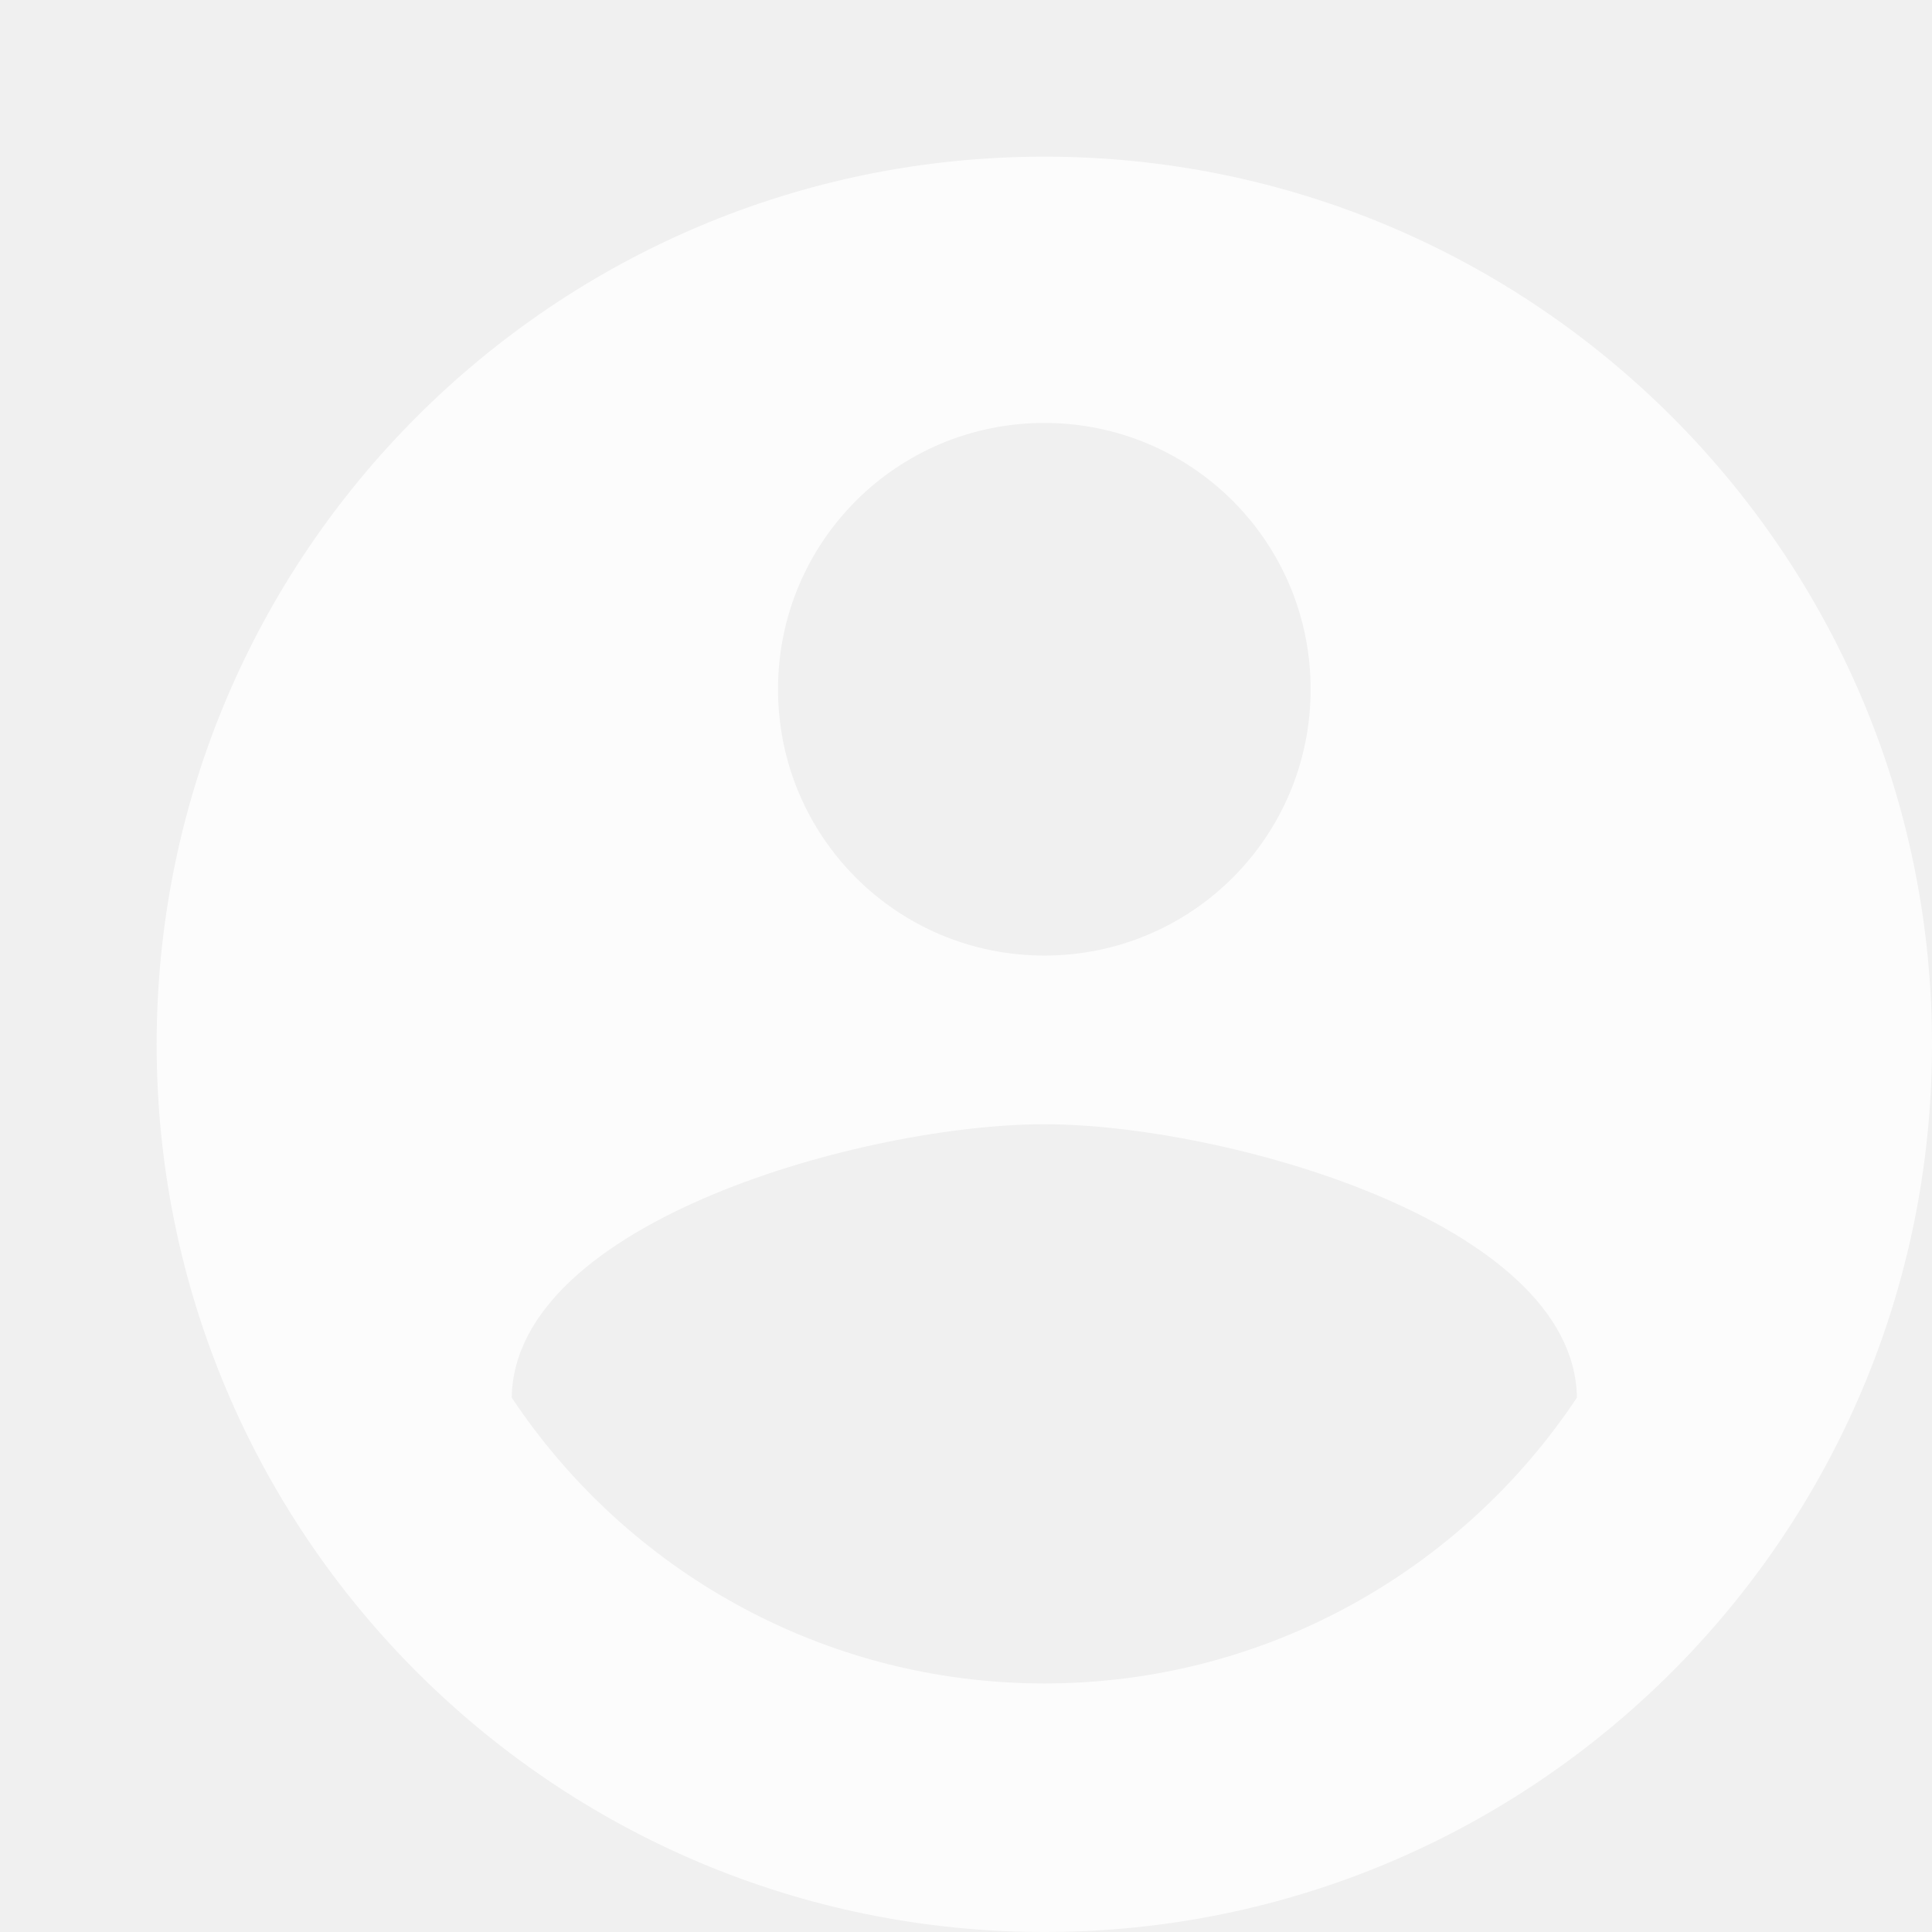
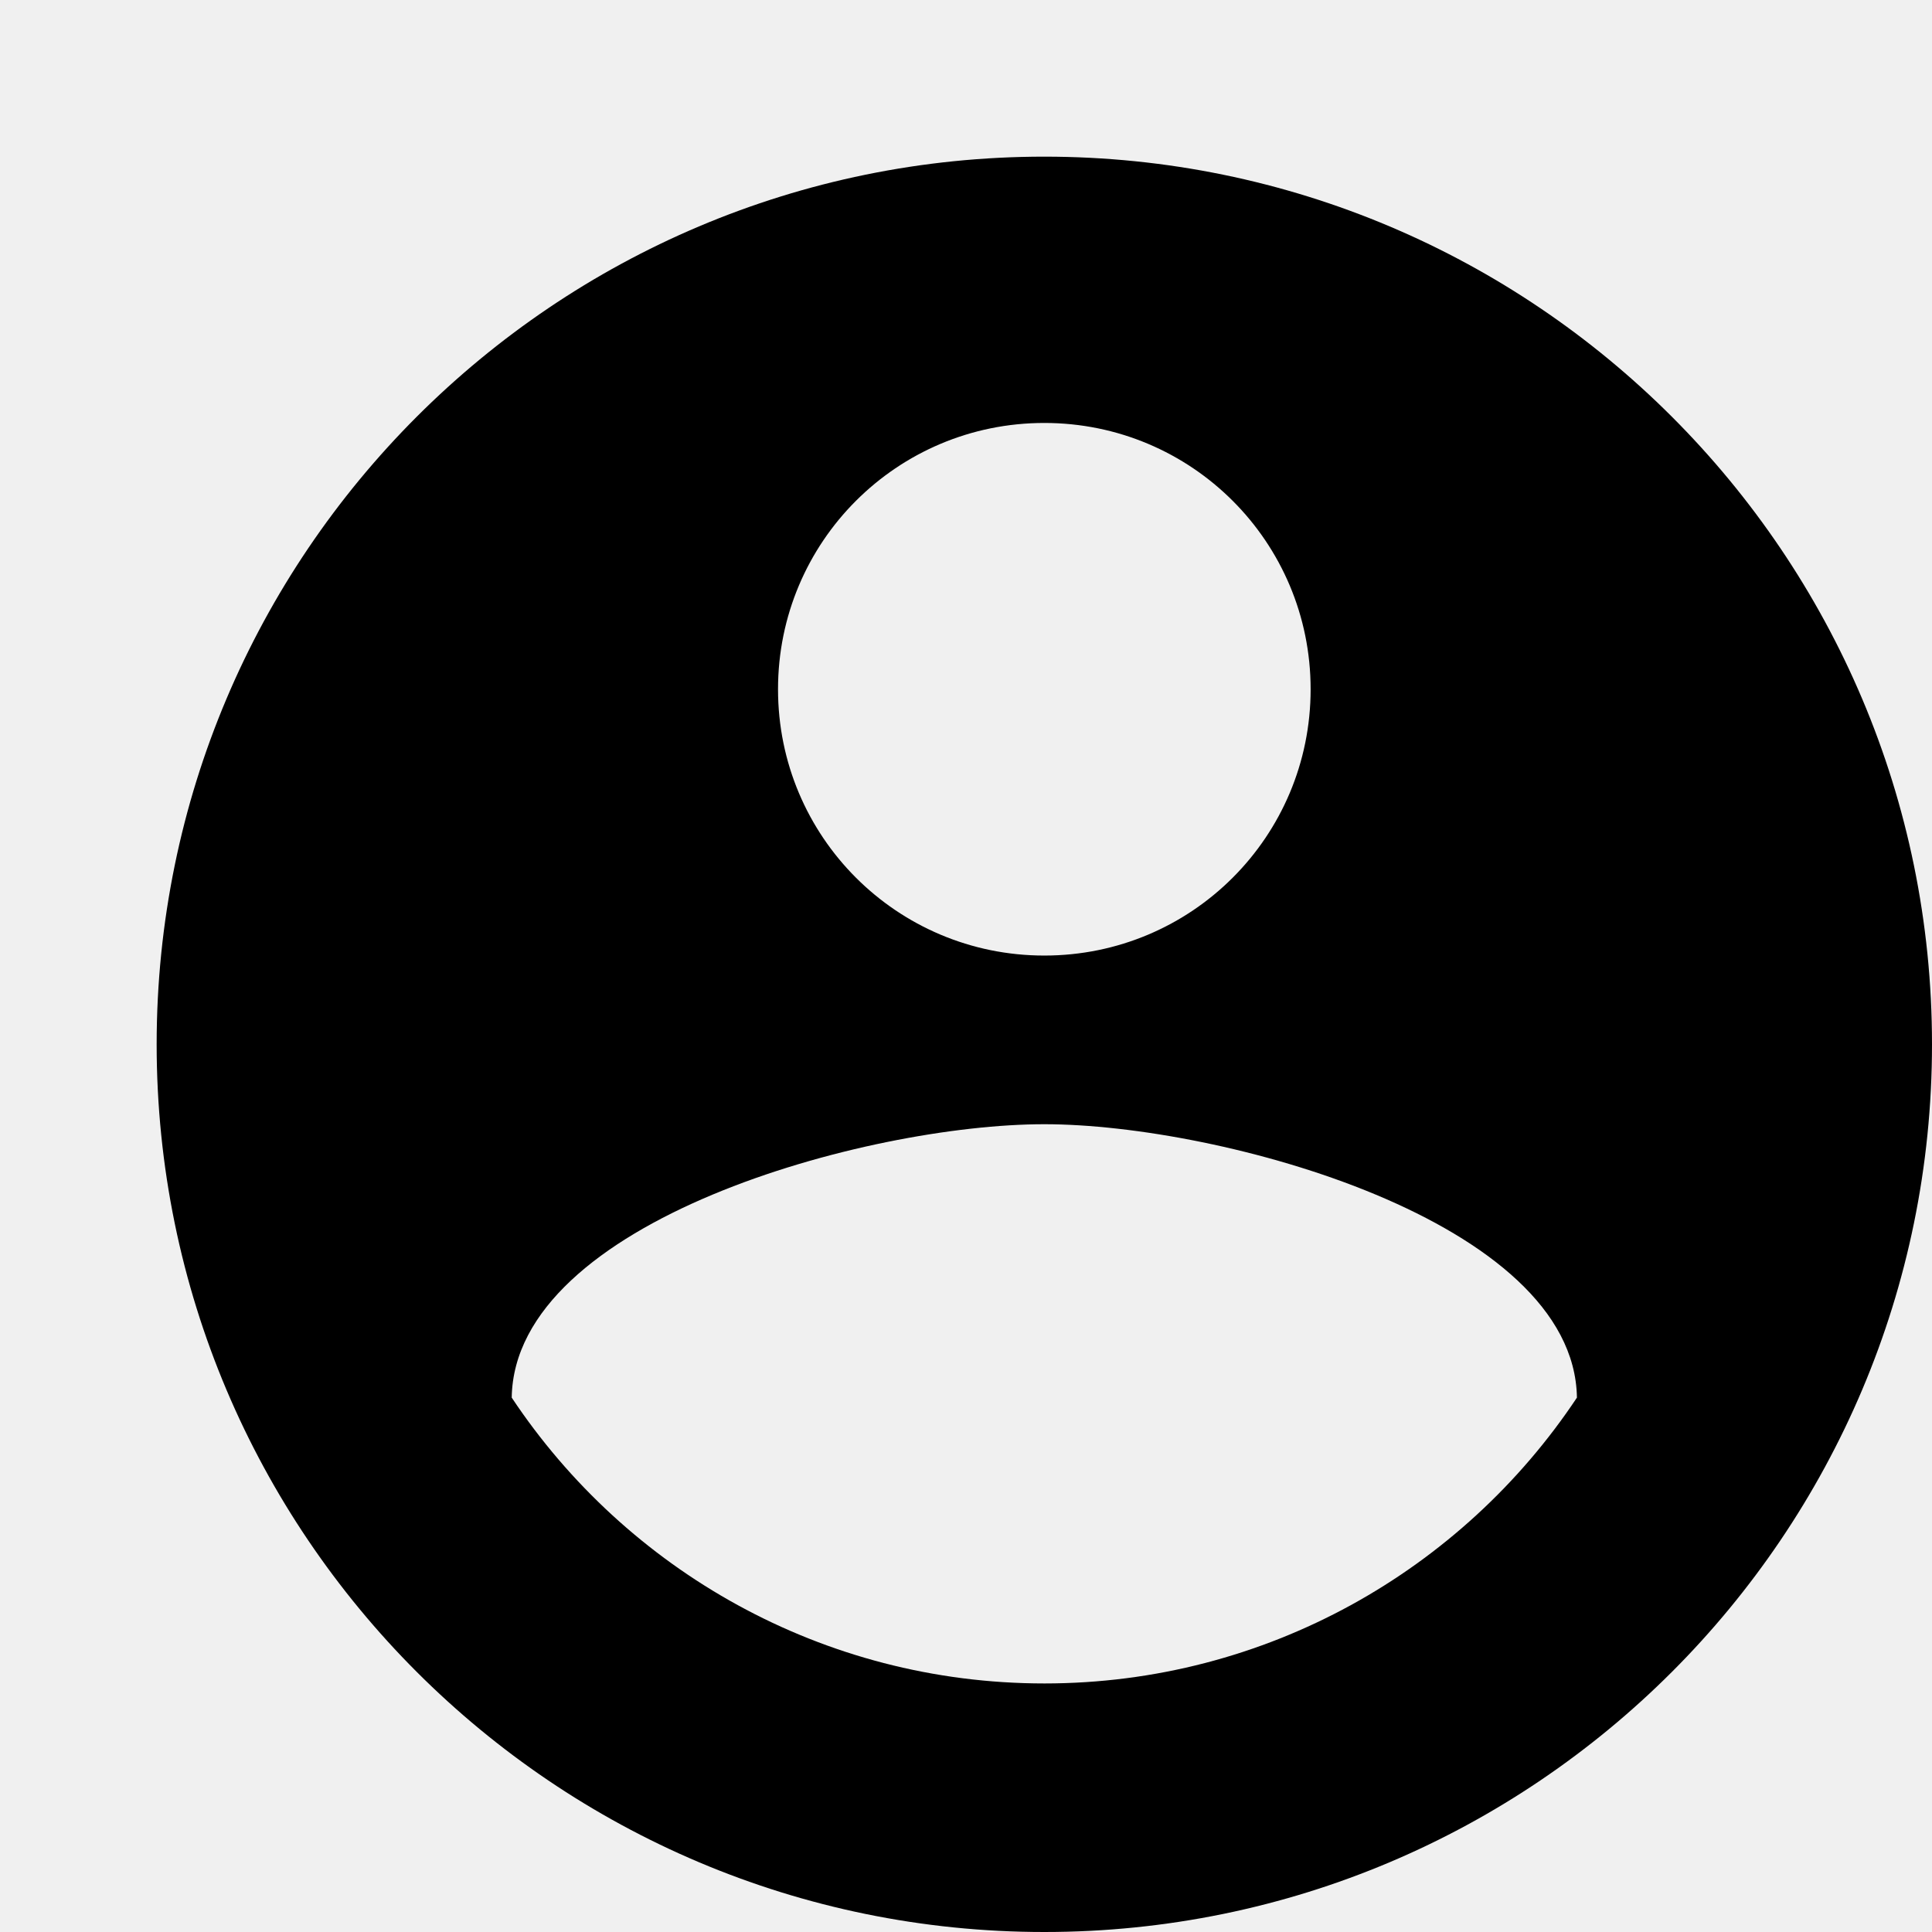
- <svg xmlns="http://www.w3.org/2000/svg" width="37" height="37" viewBox="0 0 37 37" fill="currentColor">
-   <g clip-path="url(#clip0_1993_1502)">
-     <path opacity="0.8" d="M20 3C10.616 3 3 10.616 3 20C3 29.384 10.616 37 20 37C29.384 37 37 29.384 37 20C37 10.616 29.384 3 20 3ZM20 8.1C22.822 8.1 25.1 10.378 25.1 13.2C25.1 16.022 22.822 18.3 20 18.3C17.178 18.3 14.9 16.022 14.9 13.2C14.9 10.378 17.178 8.1 20 8.1ZM20 32.24C15.75 32.24 11.993 30.064 9.8 26.766C9.851 23.383 16.6 21.53 20 21.53C23.383 21.53 30.149 23.383 30.2 26.766C28.007 30.064 24.25 32.24 20 32.24Z" fill="white" />
-   </g>
-   <defs>
-     <clipPath id="clip0_1993_1502">
-       <rect width="37" height="37" fill="white" />
-     </clipPath>
-   </defs>
+ <svg xmlns="http://www.w3.org/2000/svg" version="1.1" width="512" height="512" viewBox="0 0 512 512">
+   <g id="icomoon-ignore">
+ </g>
+   <path d="M276.757 41.514c-129.855 0-235.243 105.389-235.243 235.243s105.389 235.243 235.243 235.243c129.854 0 235.243-105.389 235.243-235.243s-105.389-235.243-235.243-235.243zM276.757 112.087c39.050 0 70.573 31.523 70.573 70.573s-31.522 70.573-70.573 70.573c-39.050 0-70.573-31.523-70.573-70.573s31.523-70.573 70.573-70.573zM276.757 446.132c-58.811 0-110.799-30.111-141.146-75.748 0.706-46.813 94.097-72.455 141.146-72.455 46.813 0 140.44 25.642 141.146 72.455-30.346 45.637-82.335 75.749-141.146 75.749z" />
</svg>
